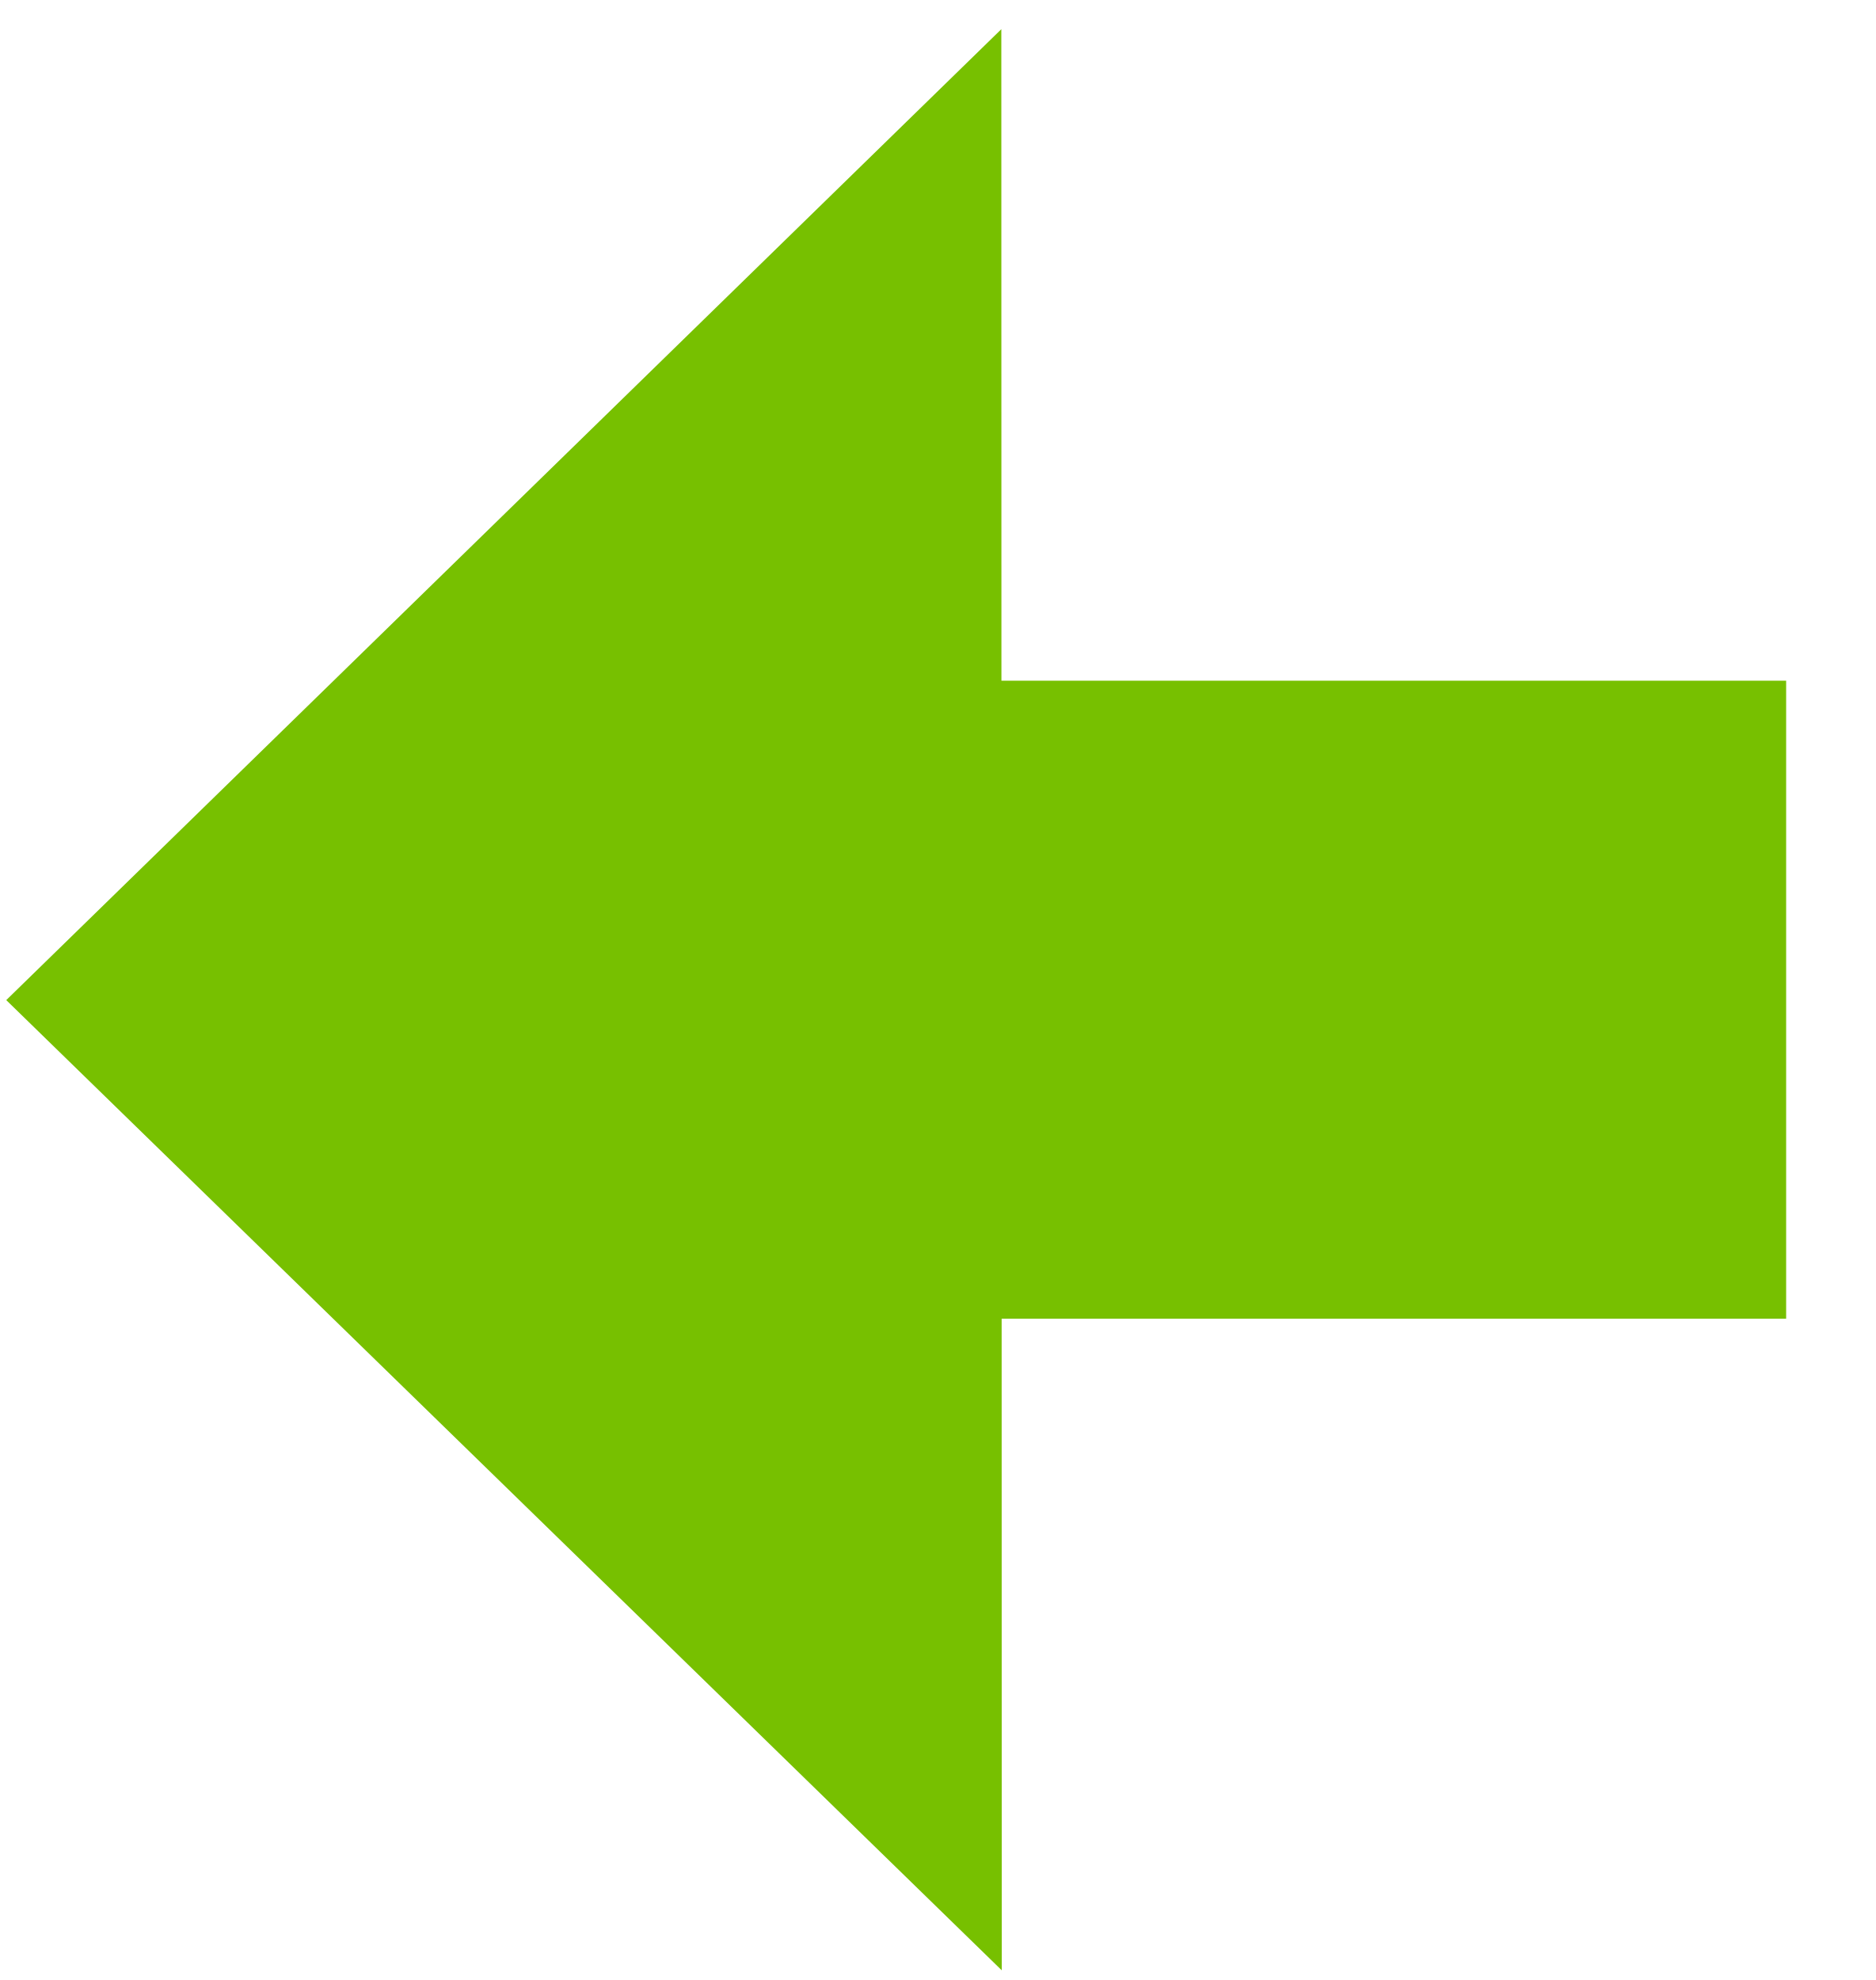
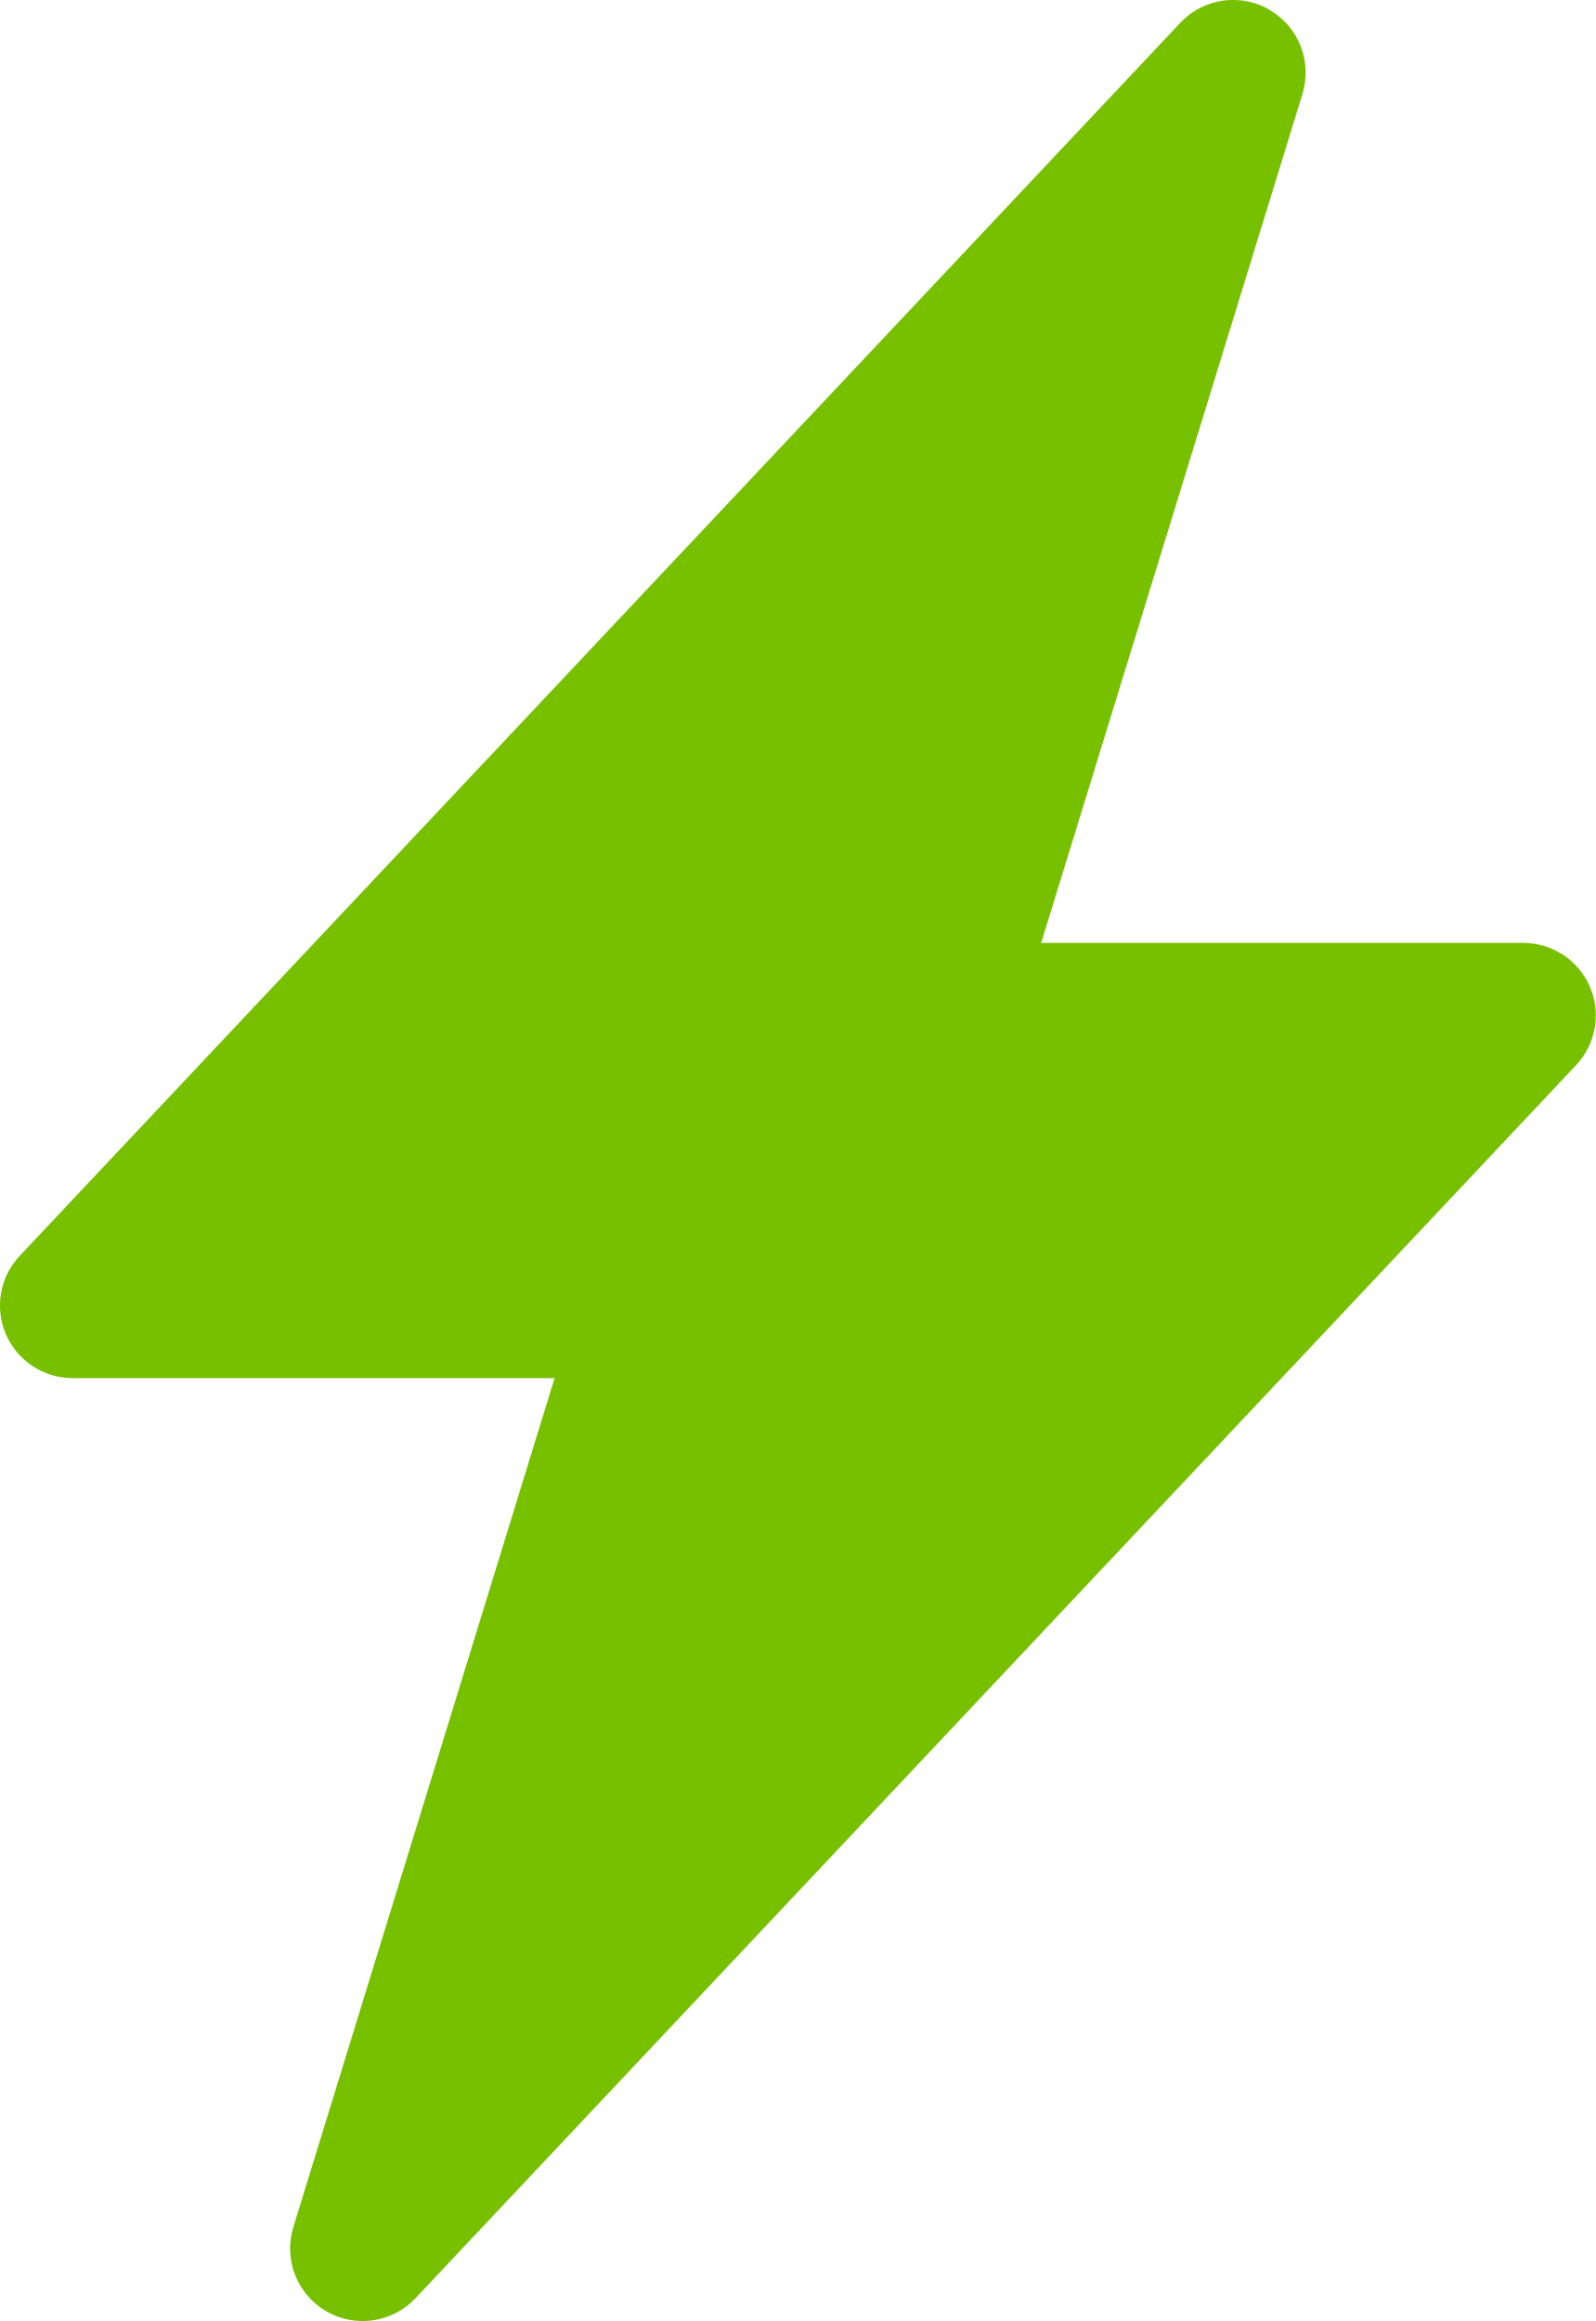
- <svg xmlns="http://www.w3.org/2000/svg" width="18" height="19" viewBox="0 0 18 19" fill="none">
-   <path d="M0.06 9.597L9.61 0.28L9.611 6.532H17.142V12.654H9.613L9.614 18.907L0.06 9.597Z" fill="#77C000" />
+ <svg xmlns="http://www.w3.org/2000/svg" width="550" height="800" viewBox="0 0 550 800" fill="none">
+   <path d="M437.55 3.4C442.444 6.237 446.23 10.649 448.292 15.917C450.354 21.184 450.568 26.995 448.9 32.4L358.85 325H525C529.883 324.998 534.659 326.426 538.74 329.108C542.82 331.789 546.026 335.607 547.962 340.09C549.897 344.572 550.478 349.524 549.632 354.333C548.785 359.141 546.55 363.597 543.2 367.15L143.2 792.15C139.33 796.266 134.179 798.949 128.589 799.763C122.998 800.576 117.296 799.473 112.413 796.631C107.531 793.789 103.754 789.377 101.7 784.115C99.645 778.852 99.434 773.048 101.1 767.65L191.15 475H25C20.117 475.002 15.341 473.574 11.26 470.892C7.18 468.211 3.974 464.393 2.038 459.91C0.103 455.428 -0.478 450.476 0.368 445.667C1.215 440.858 3.45 436.403 6.8 432.85L406.8 7.85C410.666 3.74 415.808 1.058 421.391 0.241C426.974 -0.576 432.669 0.52 437.55 3.35V3.4Z" fill="#77C000" />
</svg>
